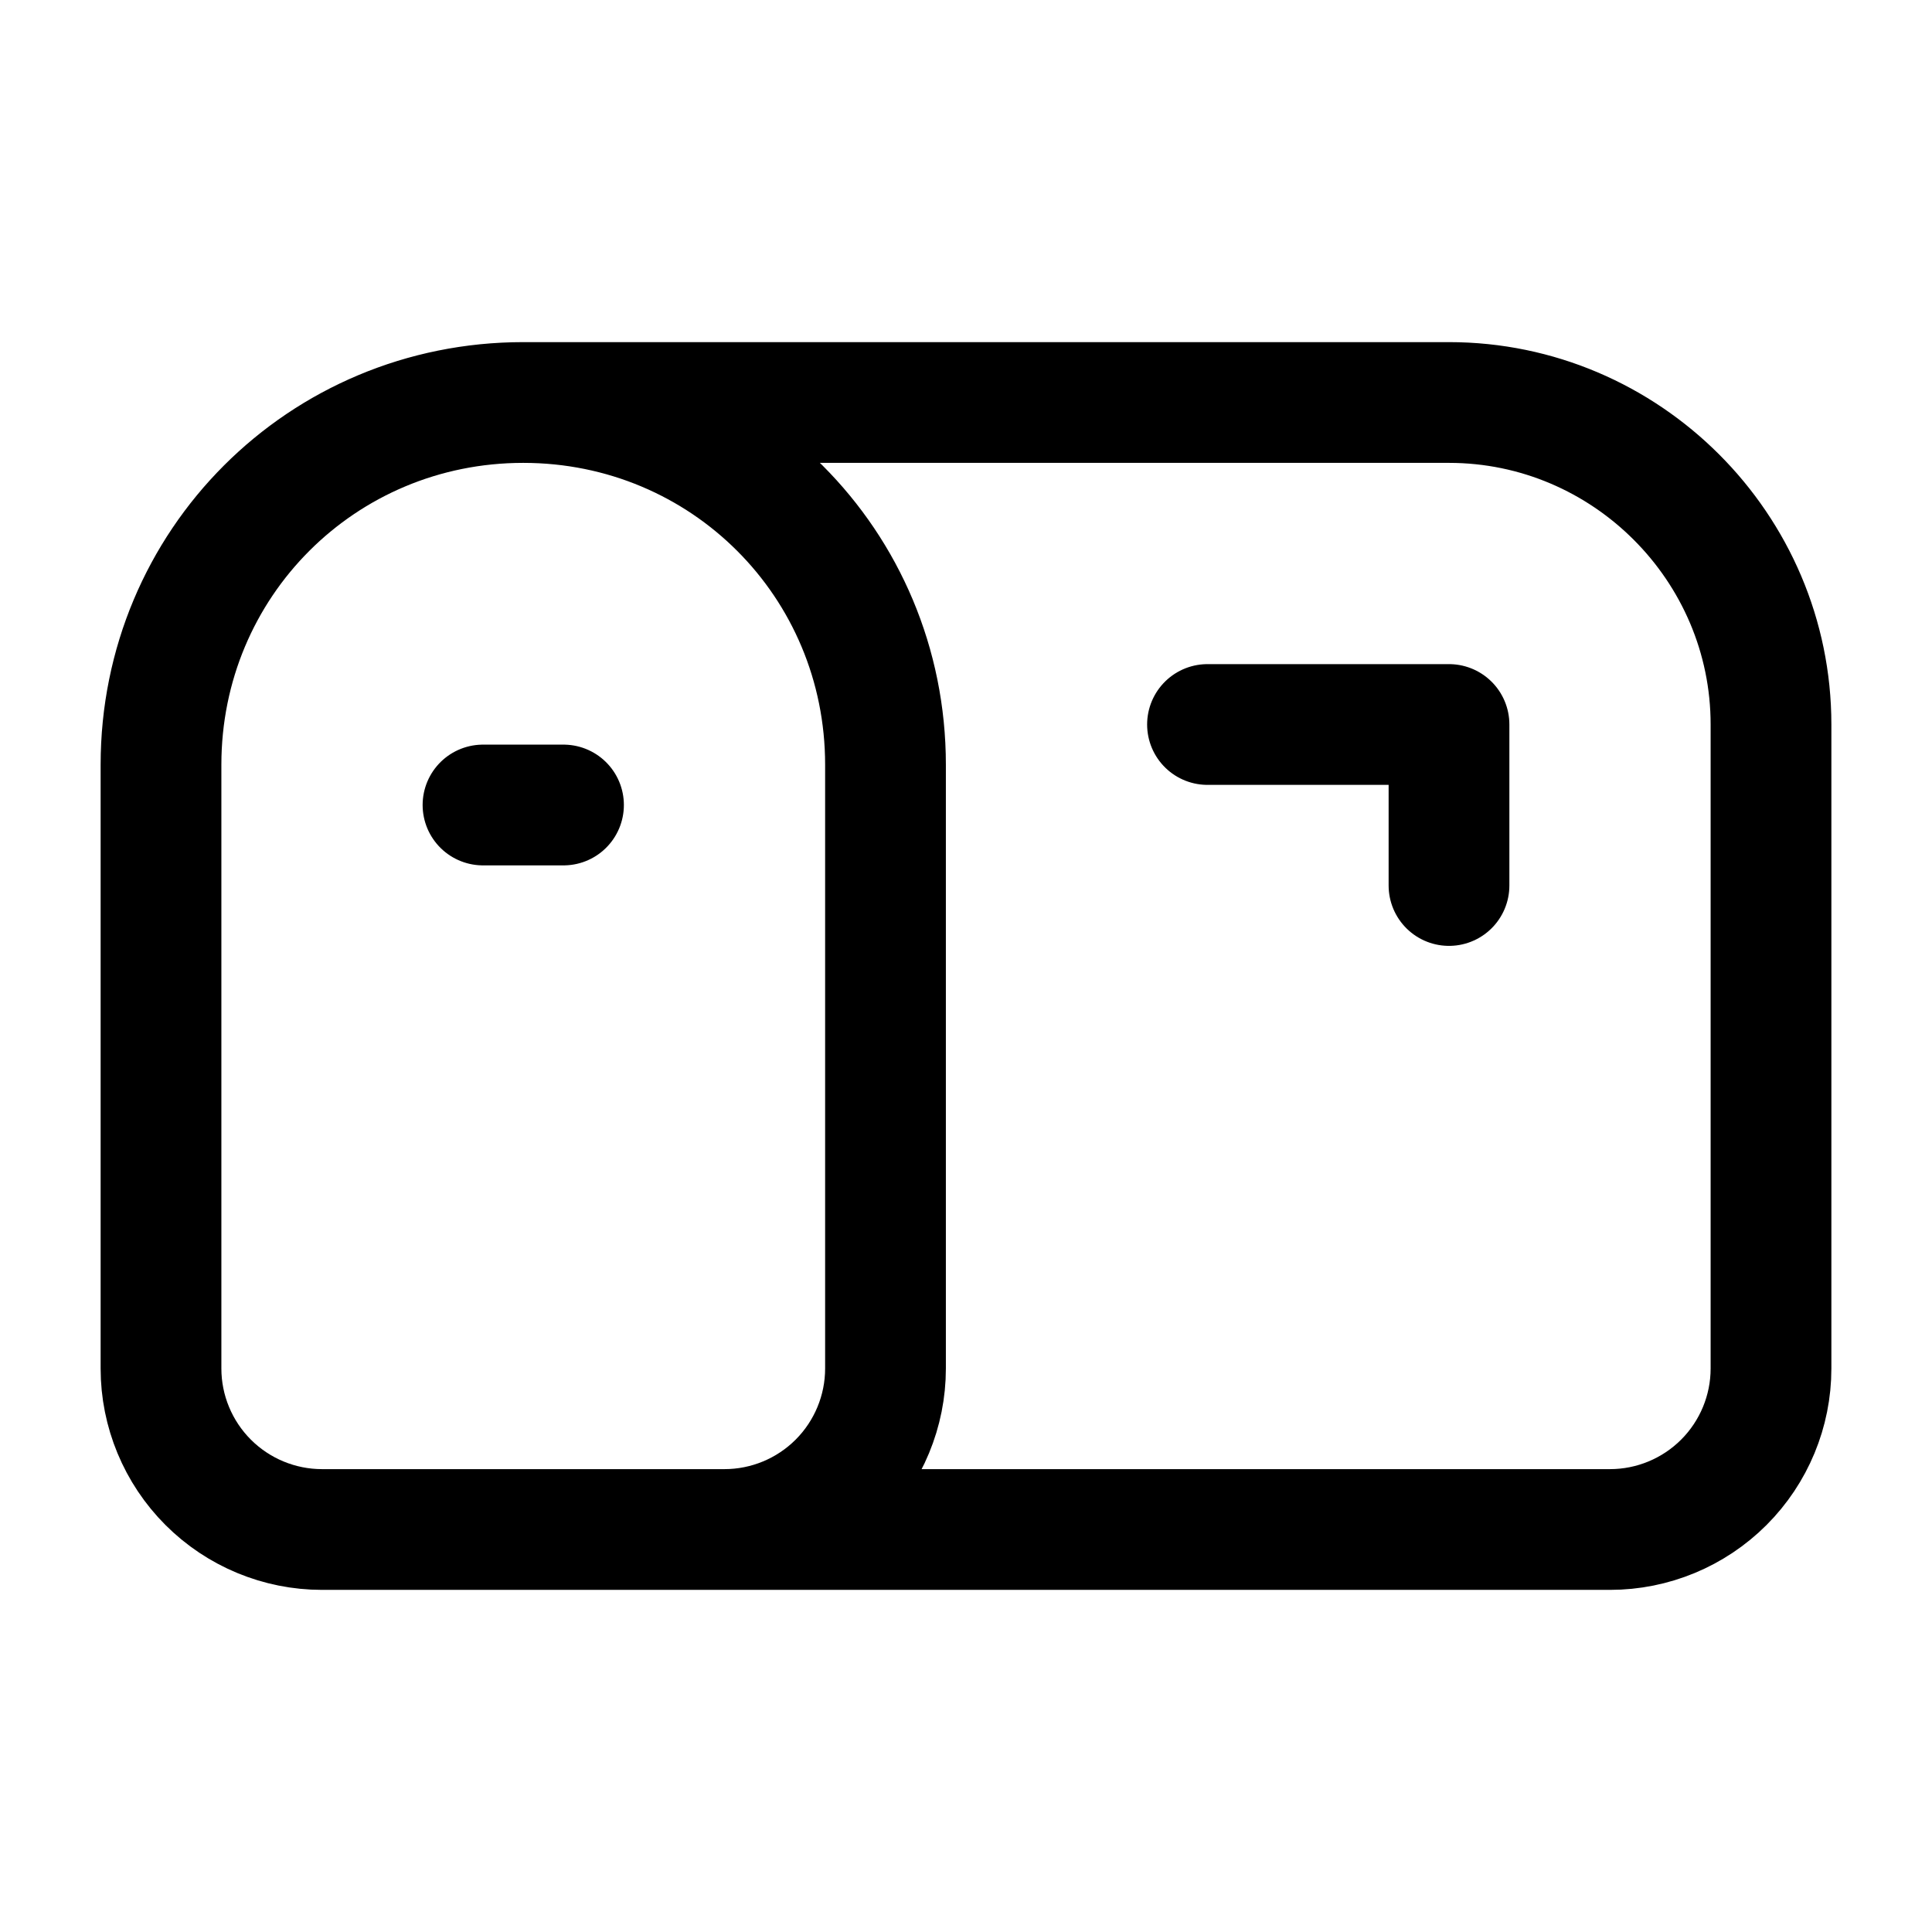
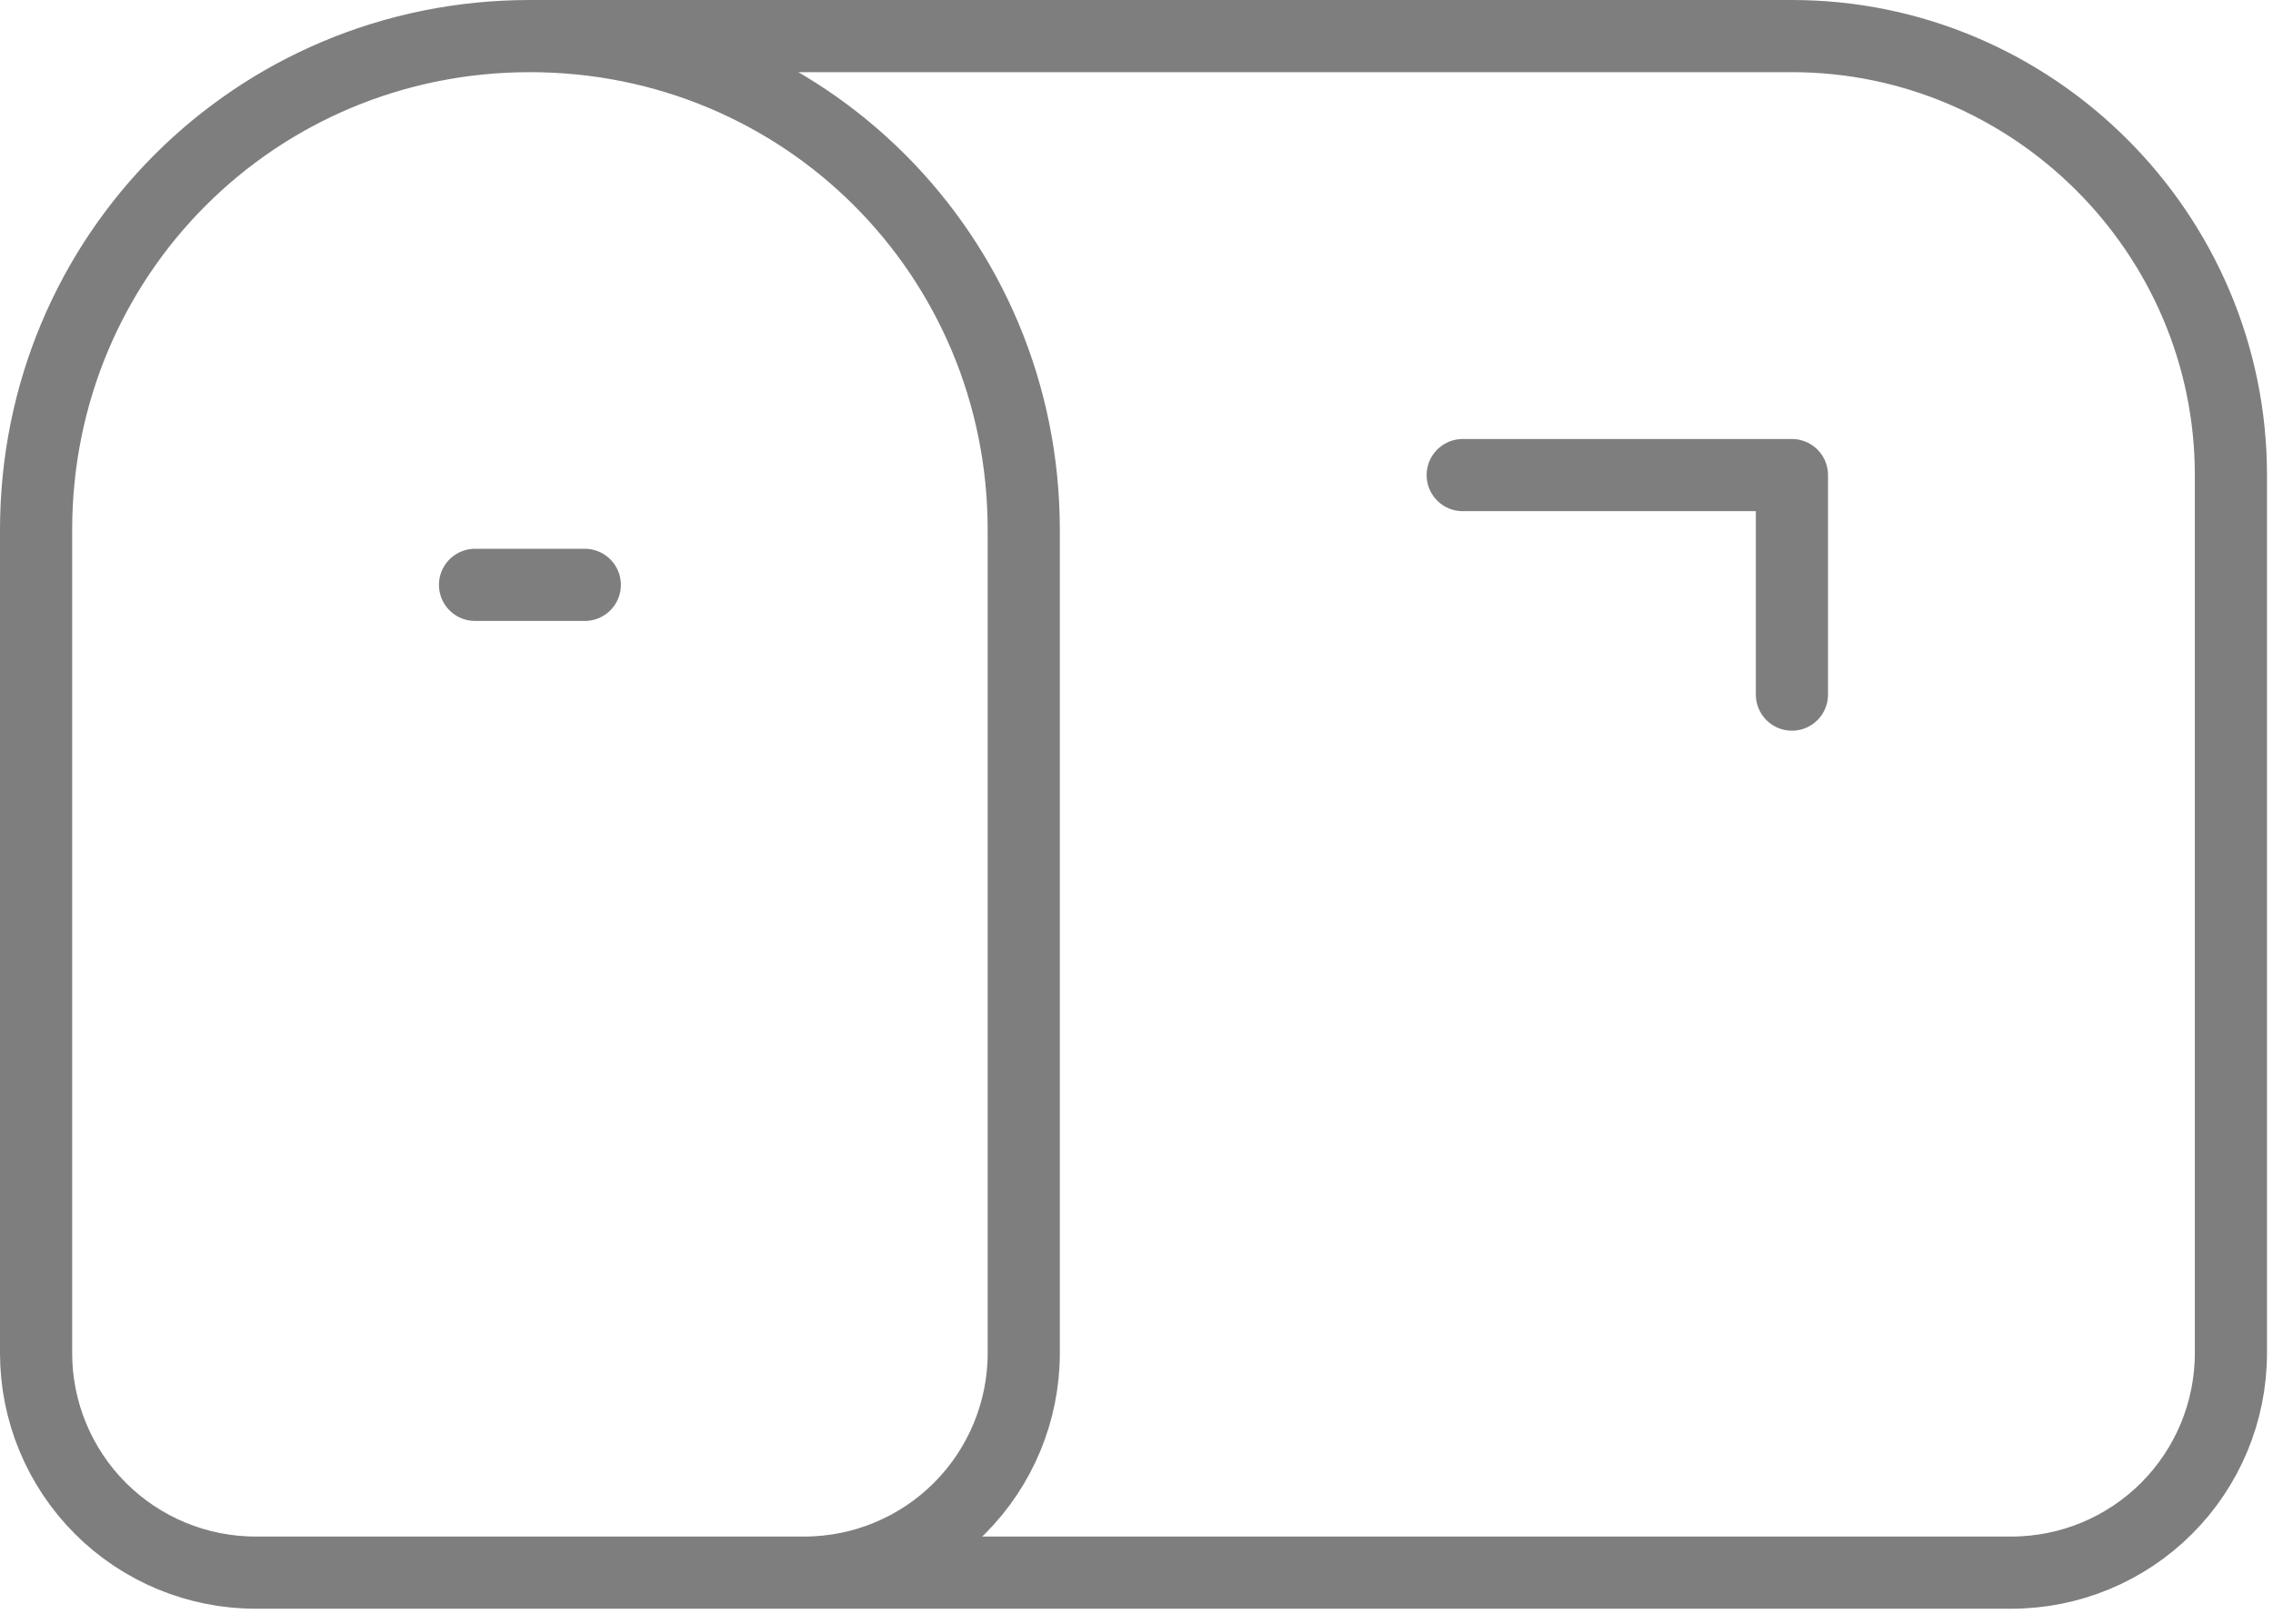
- <svg xmlns="http://www.w3.org/2000/svg" width="24" height="24" viewBox="0 0 24 24" fill="none">
-   <path d="M6.5 5C4 5 2 7 2 9.5V17C2 17.53 2.211 18.039 2.586 18.414C2.961 18.789 3.47 19 4 19H20C20.53 19 21.039 18.789 21.414 18.414C21.789 18.039 22 17.53 22 17V9C22 6.8 20.2 5 18 5H6.5ZM6.5 5C9 5 11 7 11 9.5V17C11 17.53 10.789 18.039 10.414 18.414C10.039 18.789 9.53 19 9 19M15 9H18V11M6 10H7" stroke="black" stroke-width="1.5" stroke-linecap="round" stroke-linejoin="round" />
+ <svg xmlns="http://www.w3.org/2000/svg" width="126" height="90" viewBox="0 0 126 90" fill="none">
+   <path d="M29.375 2C14.167 2 2 14.167 2 29.375V75C2 78.227 3.282 81.321 5.564 83.603C7.845 85.885 10.94 87.167 14.167 87.167H111.5C114.727 87.167 117.821 85.885 120.103 83.603C122.385 81.321 123.667 78.227 123.667 75V26.333C123.667 12.95 112.717 2 99.333 2H29.375ZM29.375 2C44.583 2 56.75 14.167 56.75 29.375V75C56.75 78.227 55.468 81.321 53.187 83.603C50.905 85.885 47.81 87.167 44.583 87.167M81.083 26.333H99.333V38.5M26.333 32.417H32.417" stroke="#7F7E7E" stroke-width="4" stroke-linecap="round" stroke-linejoin="round" />
</svg>
